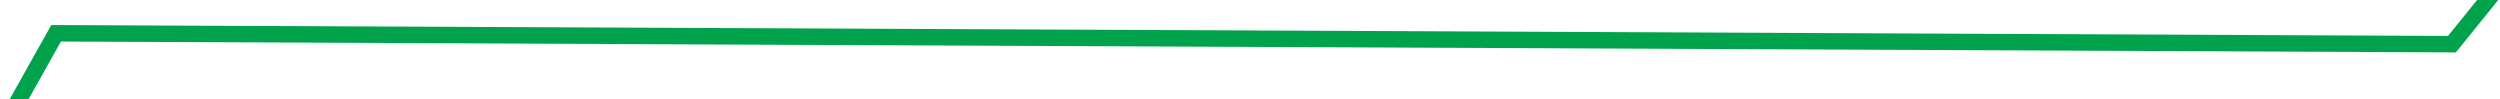
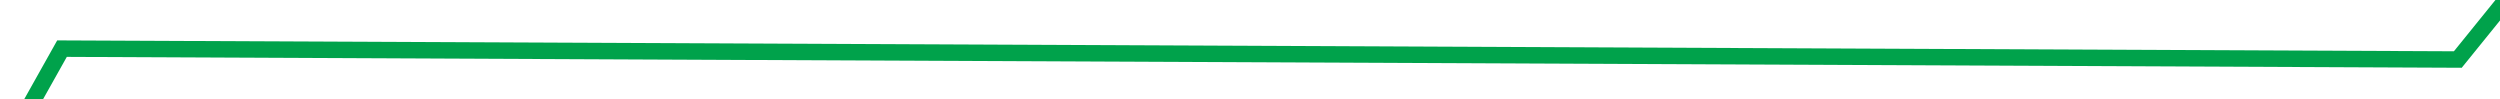
- <svg xmlns="http://www.w3.org/2000/svg" version="1.1" width="152px" height="6px" preserveAspectRatio="xMinYMid meet" viewBox="788 1099 152 4">
-   <g transform="matrix(0.9335804 -0.3583679 0.3583679 0.9335804 -337.1766 382.7579 )">
-     <path d="M 0.073 154.263  L 135.827 168.901  L 269.745 94.708  L 396.326 146.368  L 537.583 29.075  L 673.336 81.895  L 814.593 0.316  L 954.015 58.211  L 1095.272 13.474  L 1231.025 81.895  L 1364.944 50.316  L 1506.201 130.579  L 1640.119 81.895  " stroke-width="1" stroke-dasharray="0" stroke="rgba(0, 162, 75, 1)" fill="none" transform="matrix(1 0 0 1 259 1045 )" class="stroke" />
+ <svg xmlns="http://www.w3.org/2000/svg" version="1.1" width="152px" height="6px" preserveAspectRatio="xMinYMid meet" viewBox="788 1501 152 4">
+   <g transform="matrix(0.9335804 -0.3583679 0.3583679 0.9335804 -481.2405 409.4585 )">
+     <path d="M 0.073 154.263  L 135.827 168.901  L 269.745 94.708  L 396.326 146.368  L 537.583 29.075  L 673.336 81.895  L 814.593 0.316  L 954.015 58.211  L 1095.272 13.474  L 1231.025 81.895  L 1364.944 50.316  L 1506.201 130.579  L 1640.119 81.895  " stroke-width="1" stroke-dasharray="0" stroke="rgba(0, 162, 75, 1)" fill="none" transform="matrix(1 0 0 1 259 1448 )" class="stroke" />
  </g>
</svg>
